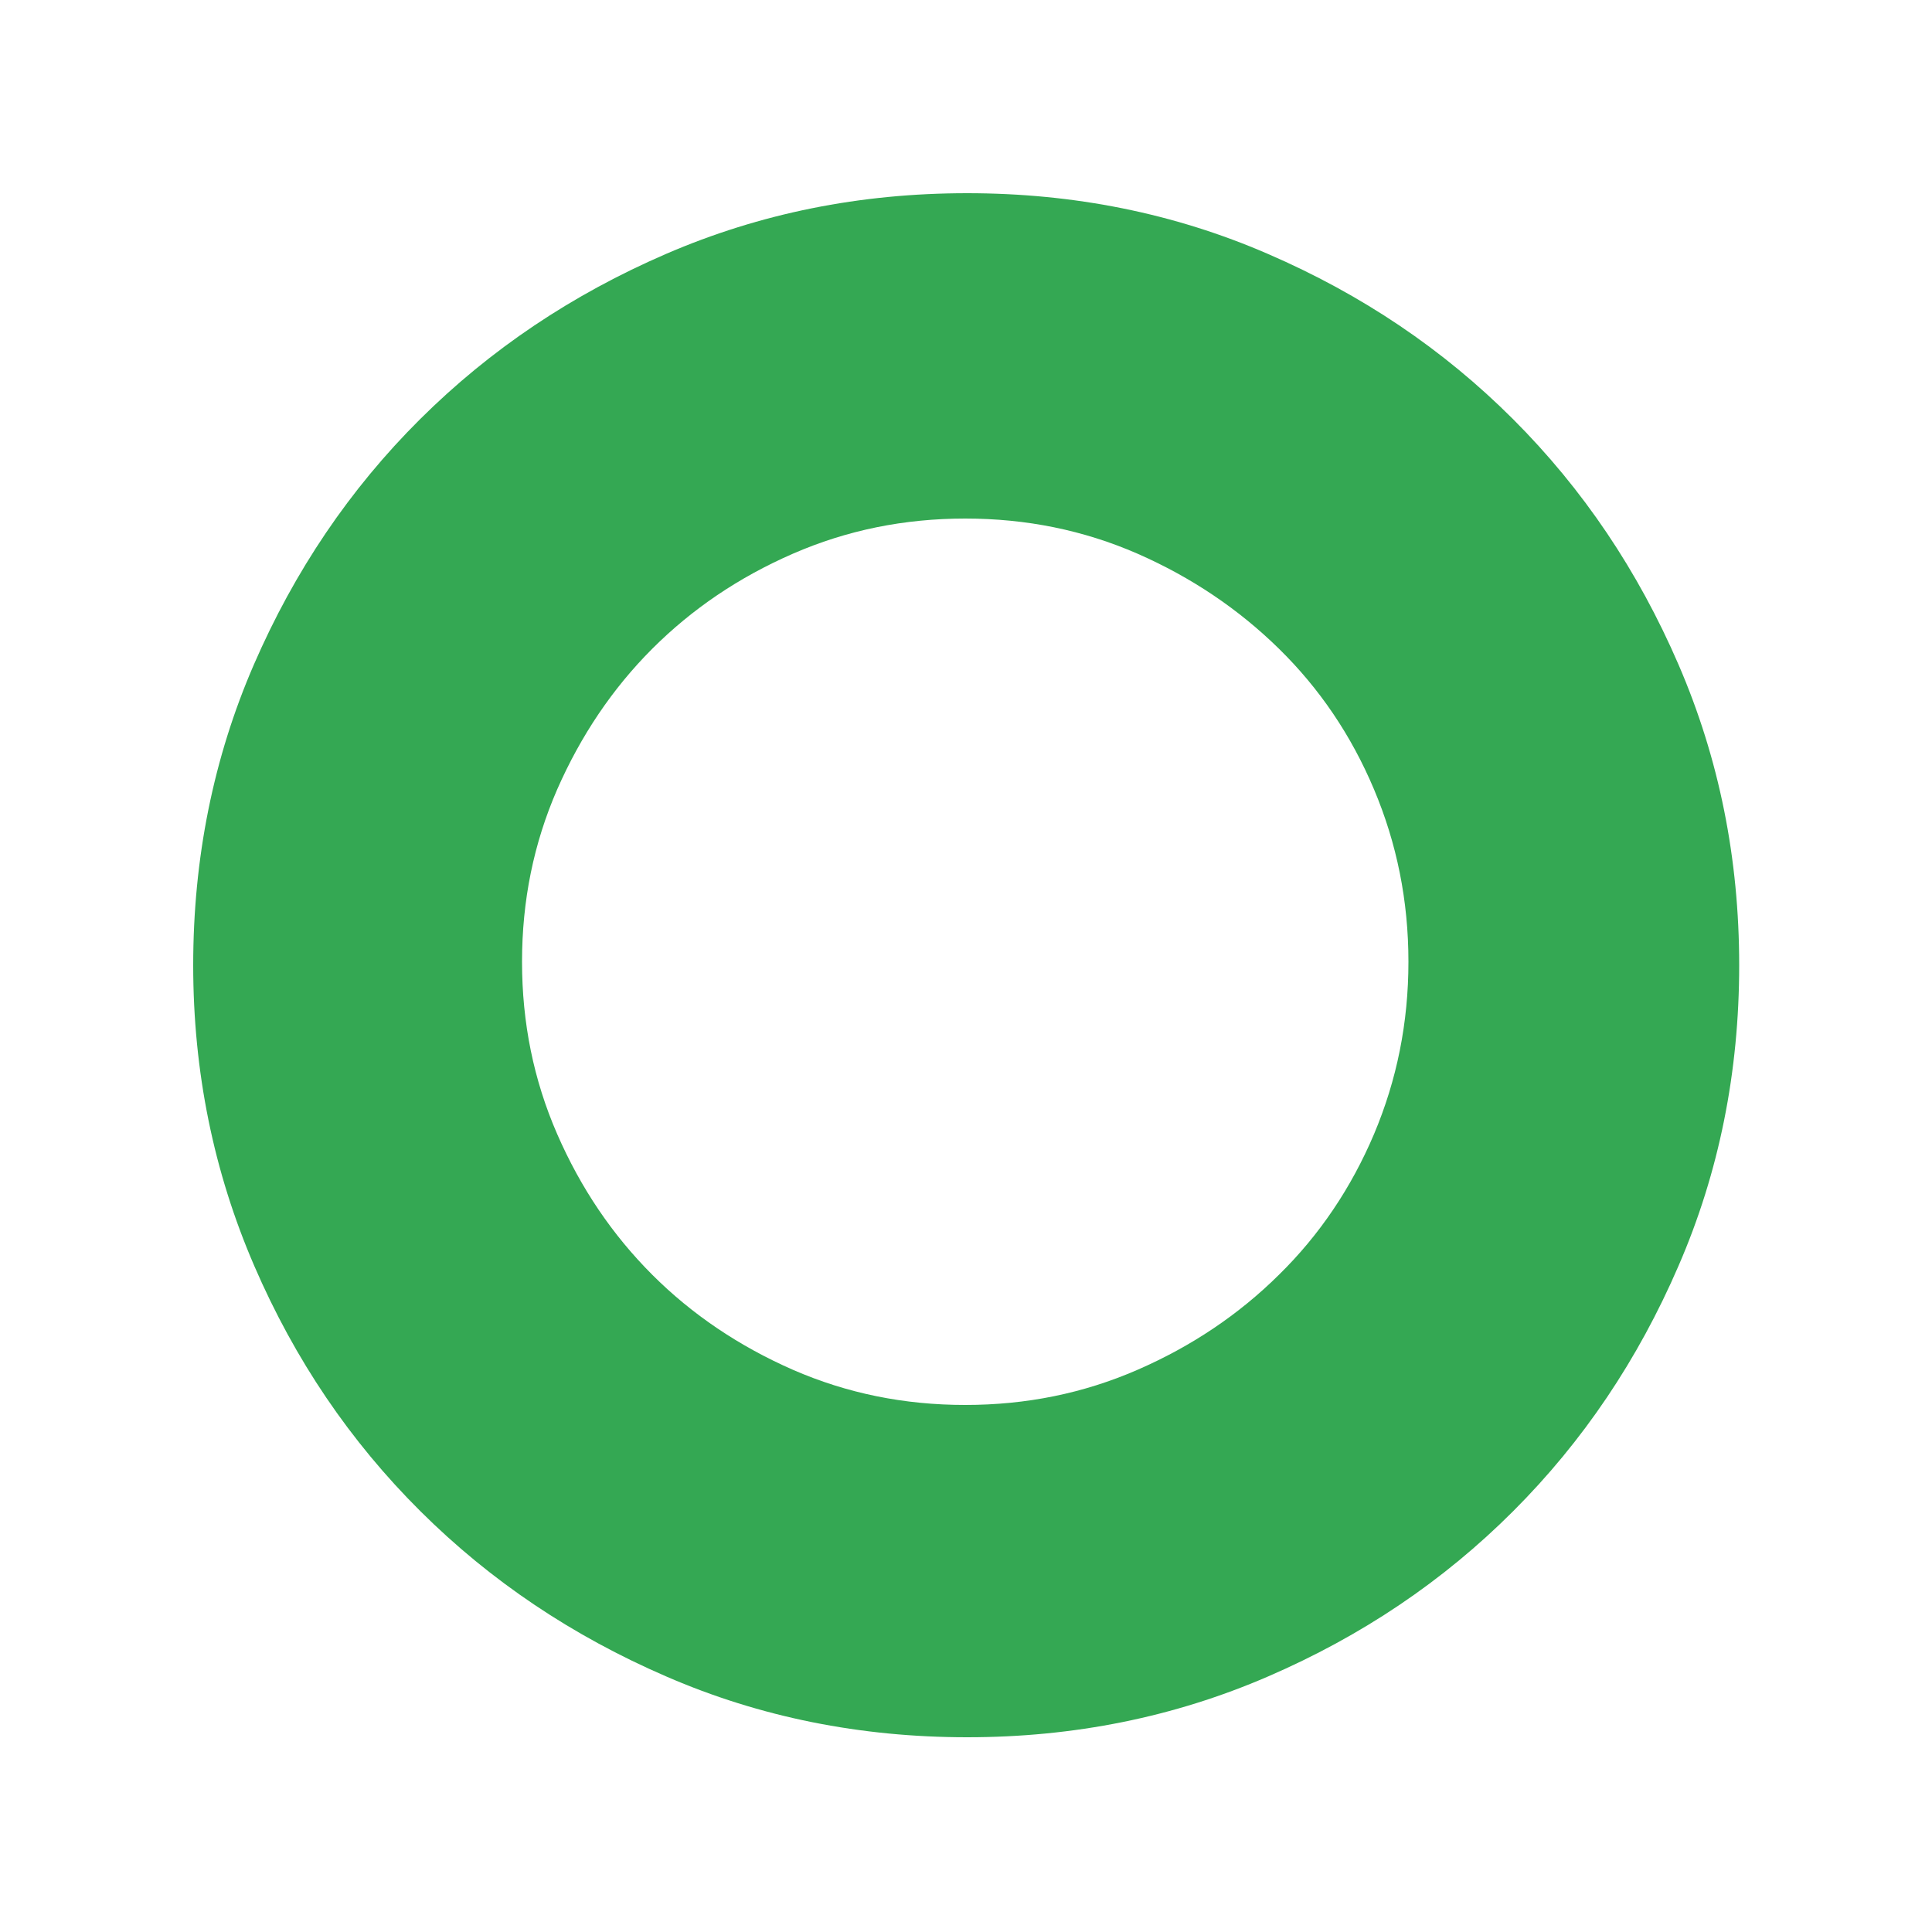
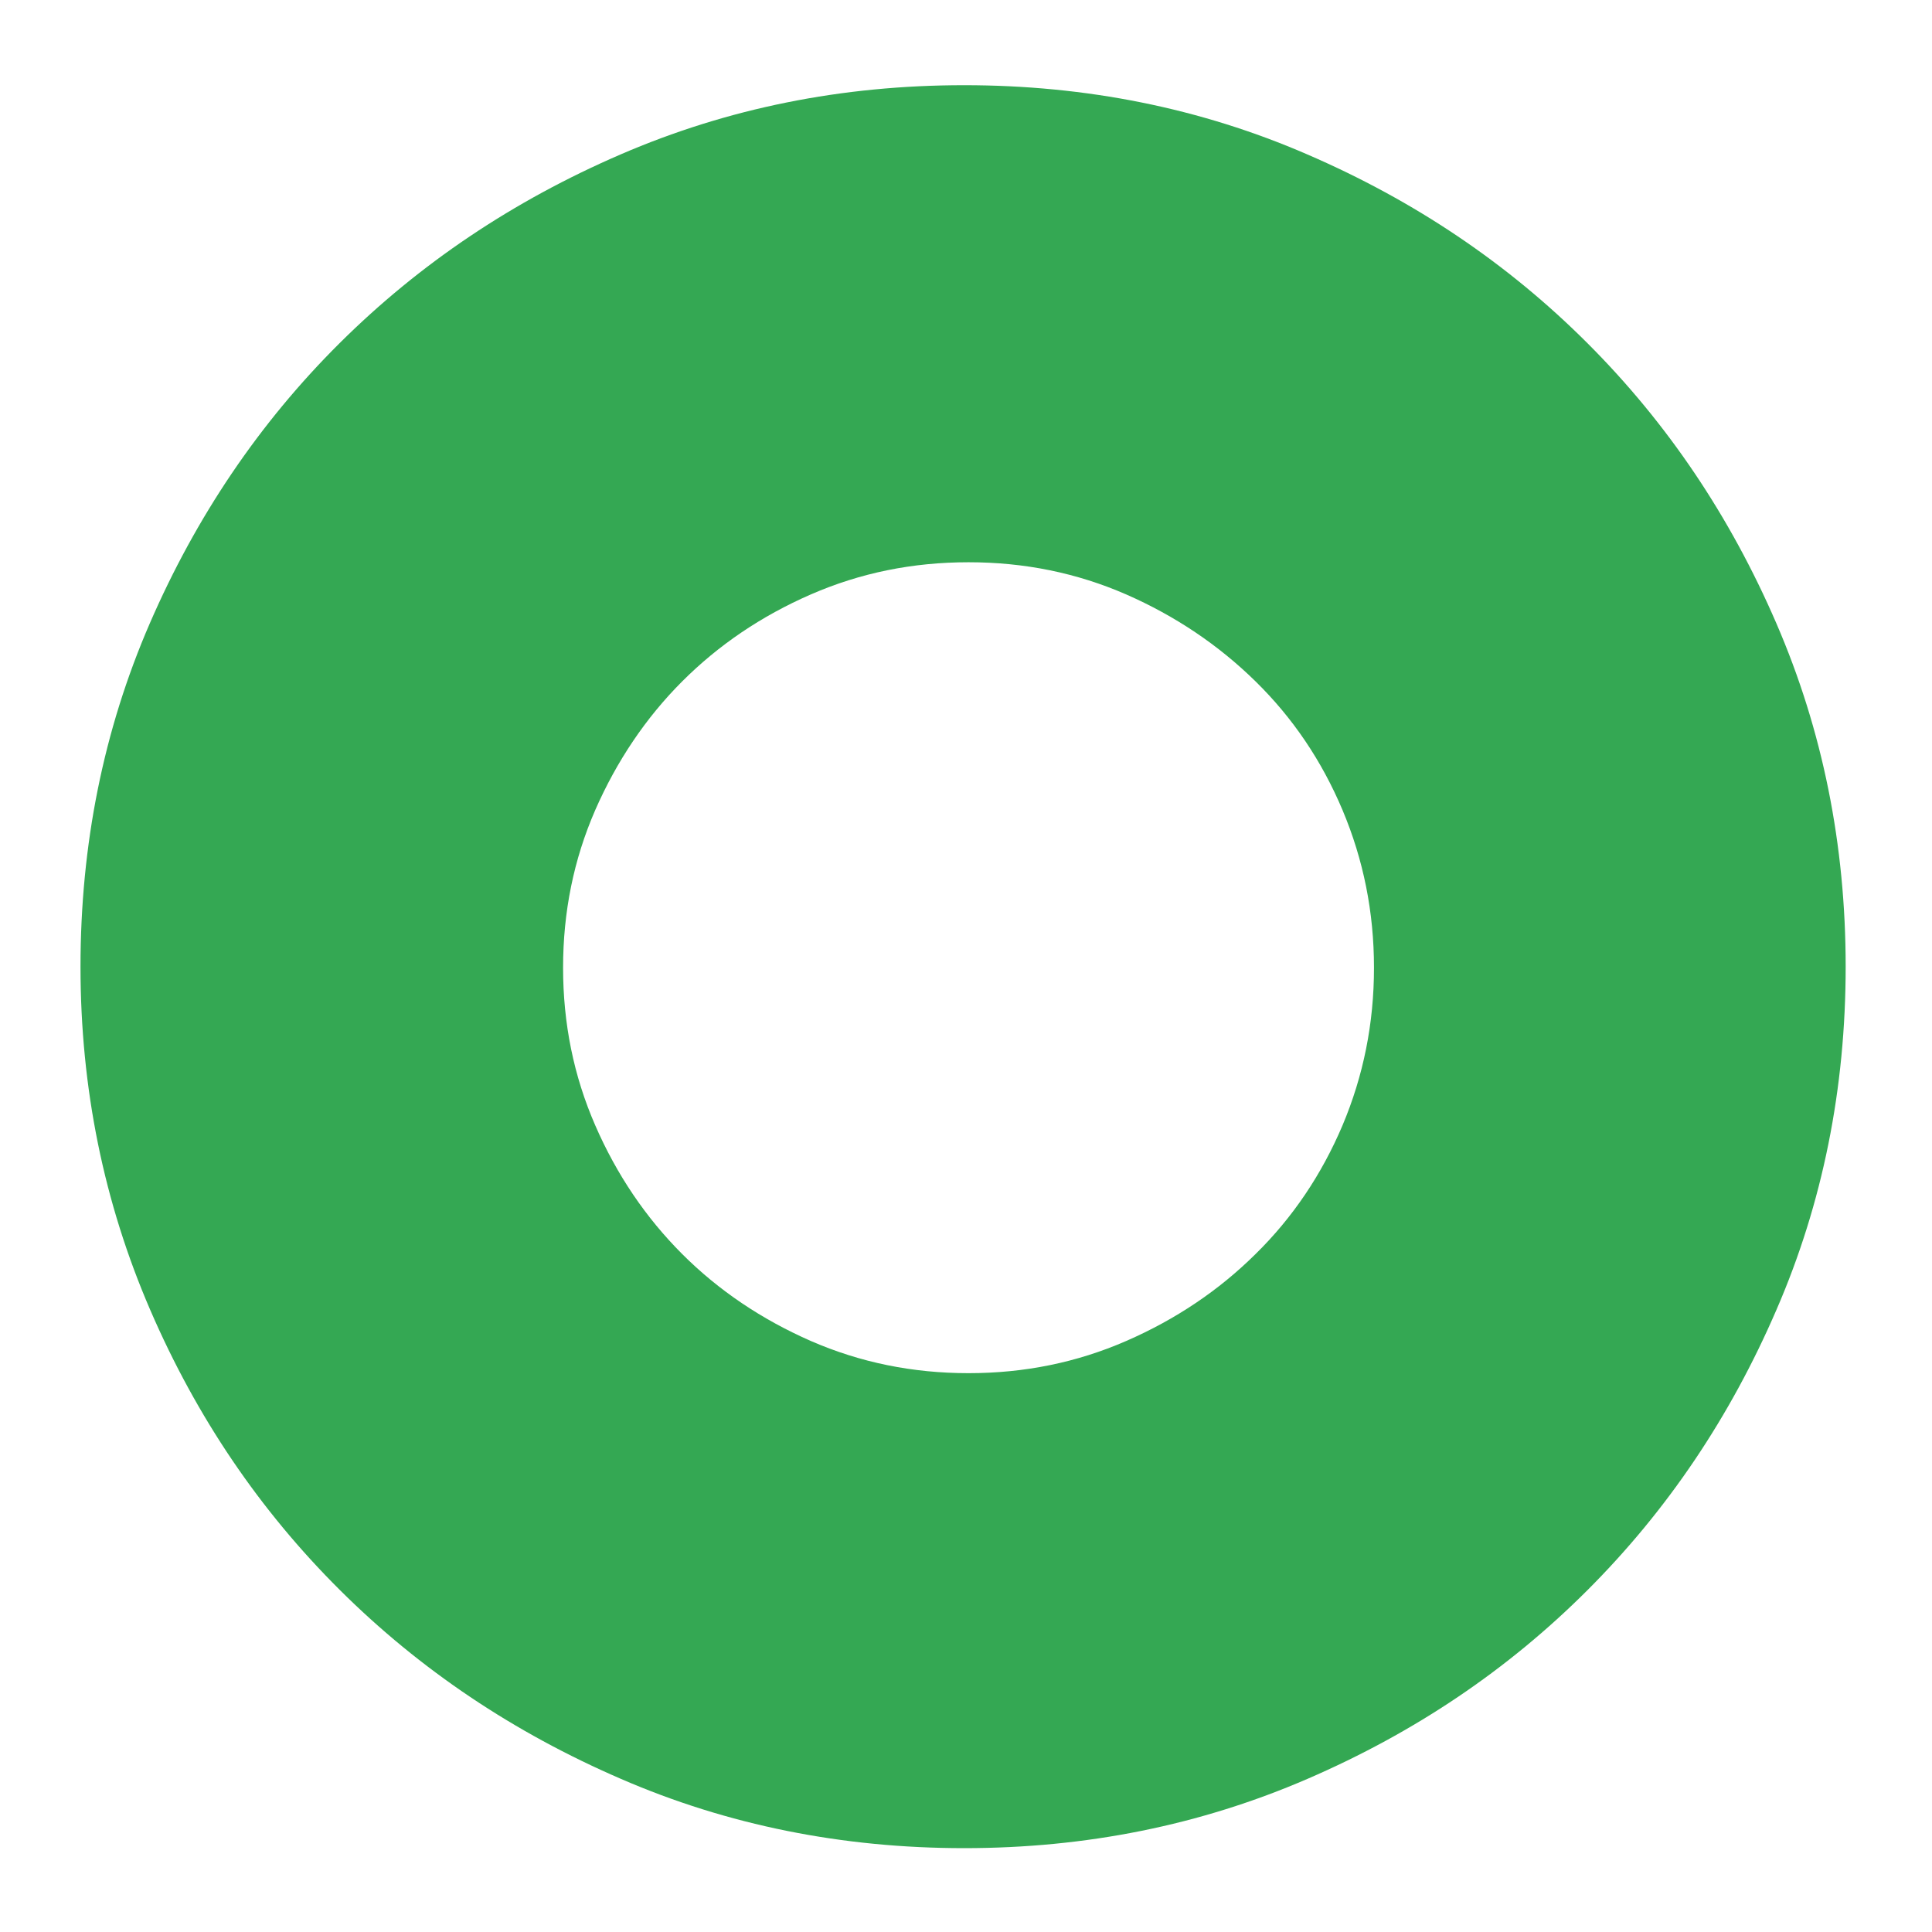
- <svg xmlns="http://www.w3.org/2000/svg" version="1.1" id="Layer_1" x="0px" y="0px" viewBox="0 0 500 500" style="enable-background:new 0 0 500 500;" xml:space="preserve">
-   <style type="text/css">
- 	.st0{fill:#34A853;}
- </style>
-   <path class="st0" d="M250.3,50c27.6,0,53.6,5.2,77.8,15.7c24.3,10.5,45.4,24.7,63.5,42.8s32.3,39.2,42.8,63.5  c10.5,24.3,15.7,50.2,15.7,77.8c0,27.6-5.2,53.6-15.7,77.8c-10.5,24.3-24.7,45.4-42.8,63.5c-18.1,18.1-39.2,32.3-63.5,42.8  c-24.3,10.5-50.2,15.7-77.8,15.7c-27.6,0-53.6-5.2-77.8-15.7c-24.3-10.5-45.5-24.7-63.7-42.8c-18.2-18.1-32.5-39.2-43-63.5  S50,277.4,50,249.8s5.2-53.6,15.7-77.8s24.8-45.4,43-63.5s39.4-32.3,63.7-42.8S222.6,50,250.3,50z M249.8,363.6  c15.8,0,30.6-3,44.6-9.1c14-6.1,26.2-14.3,36.6-24.6c10.5-10.3,18.7-22.5,24.6-36.4c5.9-14,8.9-28.8,8.9-44.6  c0-15.8-3-30.6-8.9-44.6c-5.9-14-14.1-26.1-24.6-36.4c-10.5-10.3-22.7-18.5-36.6-24.6c-14-6.1-28.8-9.1-44.6-9.1  c-15.8,0-30.6,3-44.6,9.1s-26.1,14.3-36.4,24.6s-18.5,22.5-24.6,36.4c-6.1,14-9.1,28.8-9.1,44.6c0,15.8,3,30.6,9.1,44.6  c6.1,14,14.3,26.1,24.6,36.4c10.3,10.3,22.5,18.5,36.4,24.6C219.2,360.6,234,363.6,249.8,363.6z" />
+ <svg xmlns="http://www.w3.org/2000/svg" version="1.1" id="图层_3" x="0px" y="0px" width="192px" height="192px" viewBox="0 0 192 192" enable-background="new 0 0 192 192" xml:space="preserve">
+   <path fill="#34A853" d="M176.537,61.957c-4.604-10.655-10.83-19.905-18.767-27.841c-7.935-7.936-17.187-14.162-27.84-18.765  c-10.609-4.604-22.01-6.884-34.11-6.884c-12.145,0-23.501,2.28-34.155,6.884c-10.654,4.603-19.949,10.829-27.929,18.765  c-7.979,7.936-14.25,17.231-18.853,27.841C10.28,72.566,8,83.966,8,96.067c0,12.101,2.324,23.455,6.928,34.11  c4.603,10.654,10.872,19.905,18.852,27.841c7.98,7.937,17.274,14.162,27.929,18.766c10.609,4.604,22.01,6.883,34.111,6.883  c12.101,0,23.457-2.279,34.11-6.883s19.905-10.829,27.84-18.766c7.937-7.936,14.163-17.187,18.767-27.841  c4.604-10.61,6.883-22.01,6.883-34.11C183.42,83.966,181.141,72.61,176.537,61.957z M133.418,111.837  c-2.073,4.883-4.953,9.169-8.643,12.788c-3.653,3.619-7.939,6.499-12.857,8.642c-4.918,2.142-10.116,3.197-15.667,3.197  s-10.75-1.056-15.667-3.197c-4.883-2.143-9.169-5.022-12.788-8.642c-3.618-3.619-6.499-7.869-8.642-12.788  c-2.142-4.917-3.196-10.117-3.196-15.667c0-5.549,1.054-10.749,3.196-15.668c2.143-4.883,5.024-9.168,8.642-12.787  c3.619-3.618,7.869-6.5,12.788-8.643c4.917-2.143,10.117-3.196,15.667-3.196S107,56.93,111.918,59.073  c4.883,2.143,9.169,5.024,12.857,8.643c3.689,3.618,6.569,7.868,8.643,12.787c2.071,4.919,3.127,10.119,3.127,15.668  C136.545,101.72,135.489,106.92,133.418,111.837z" />
</svg>
